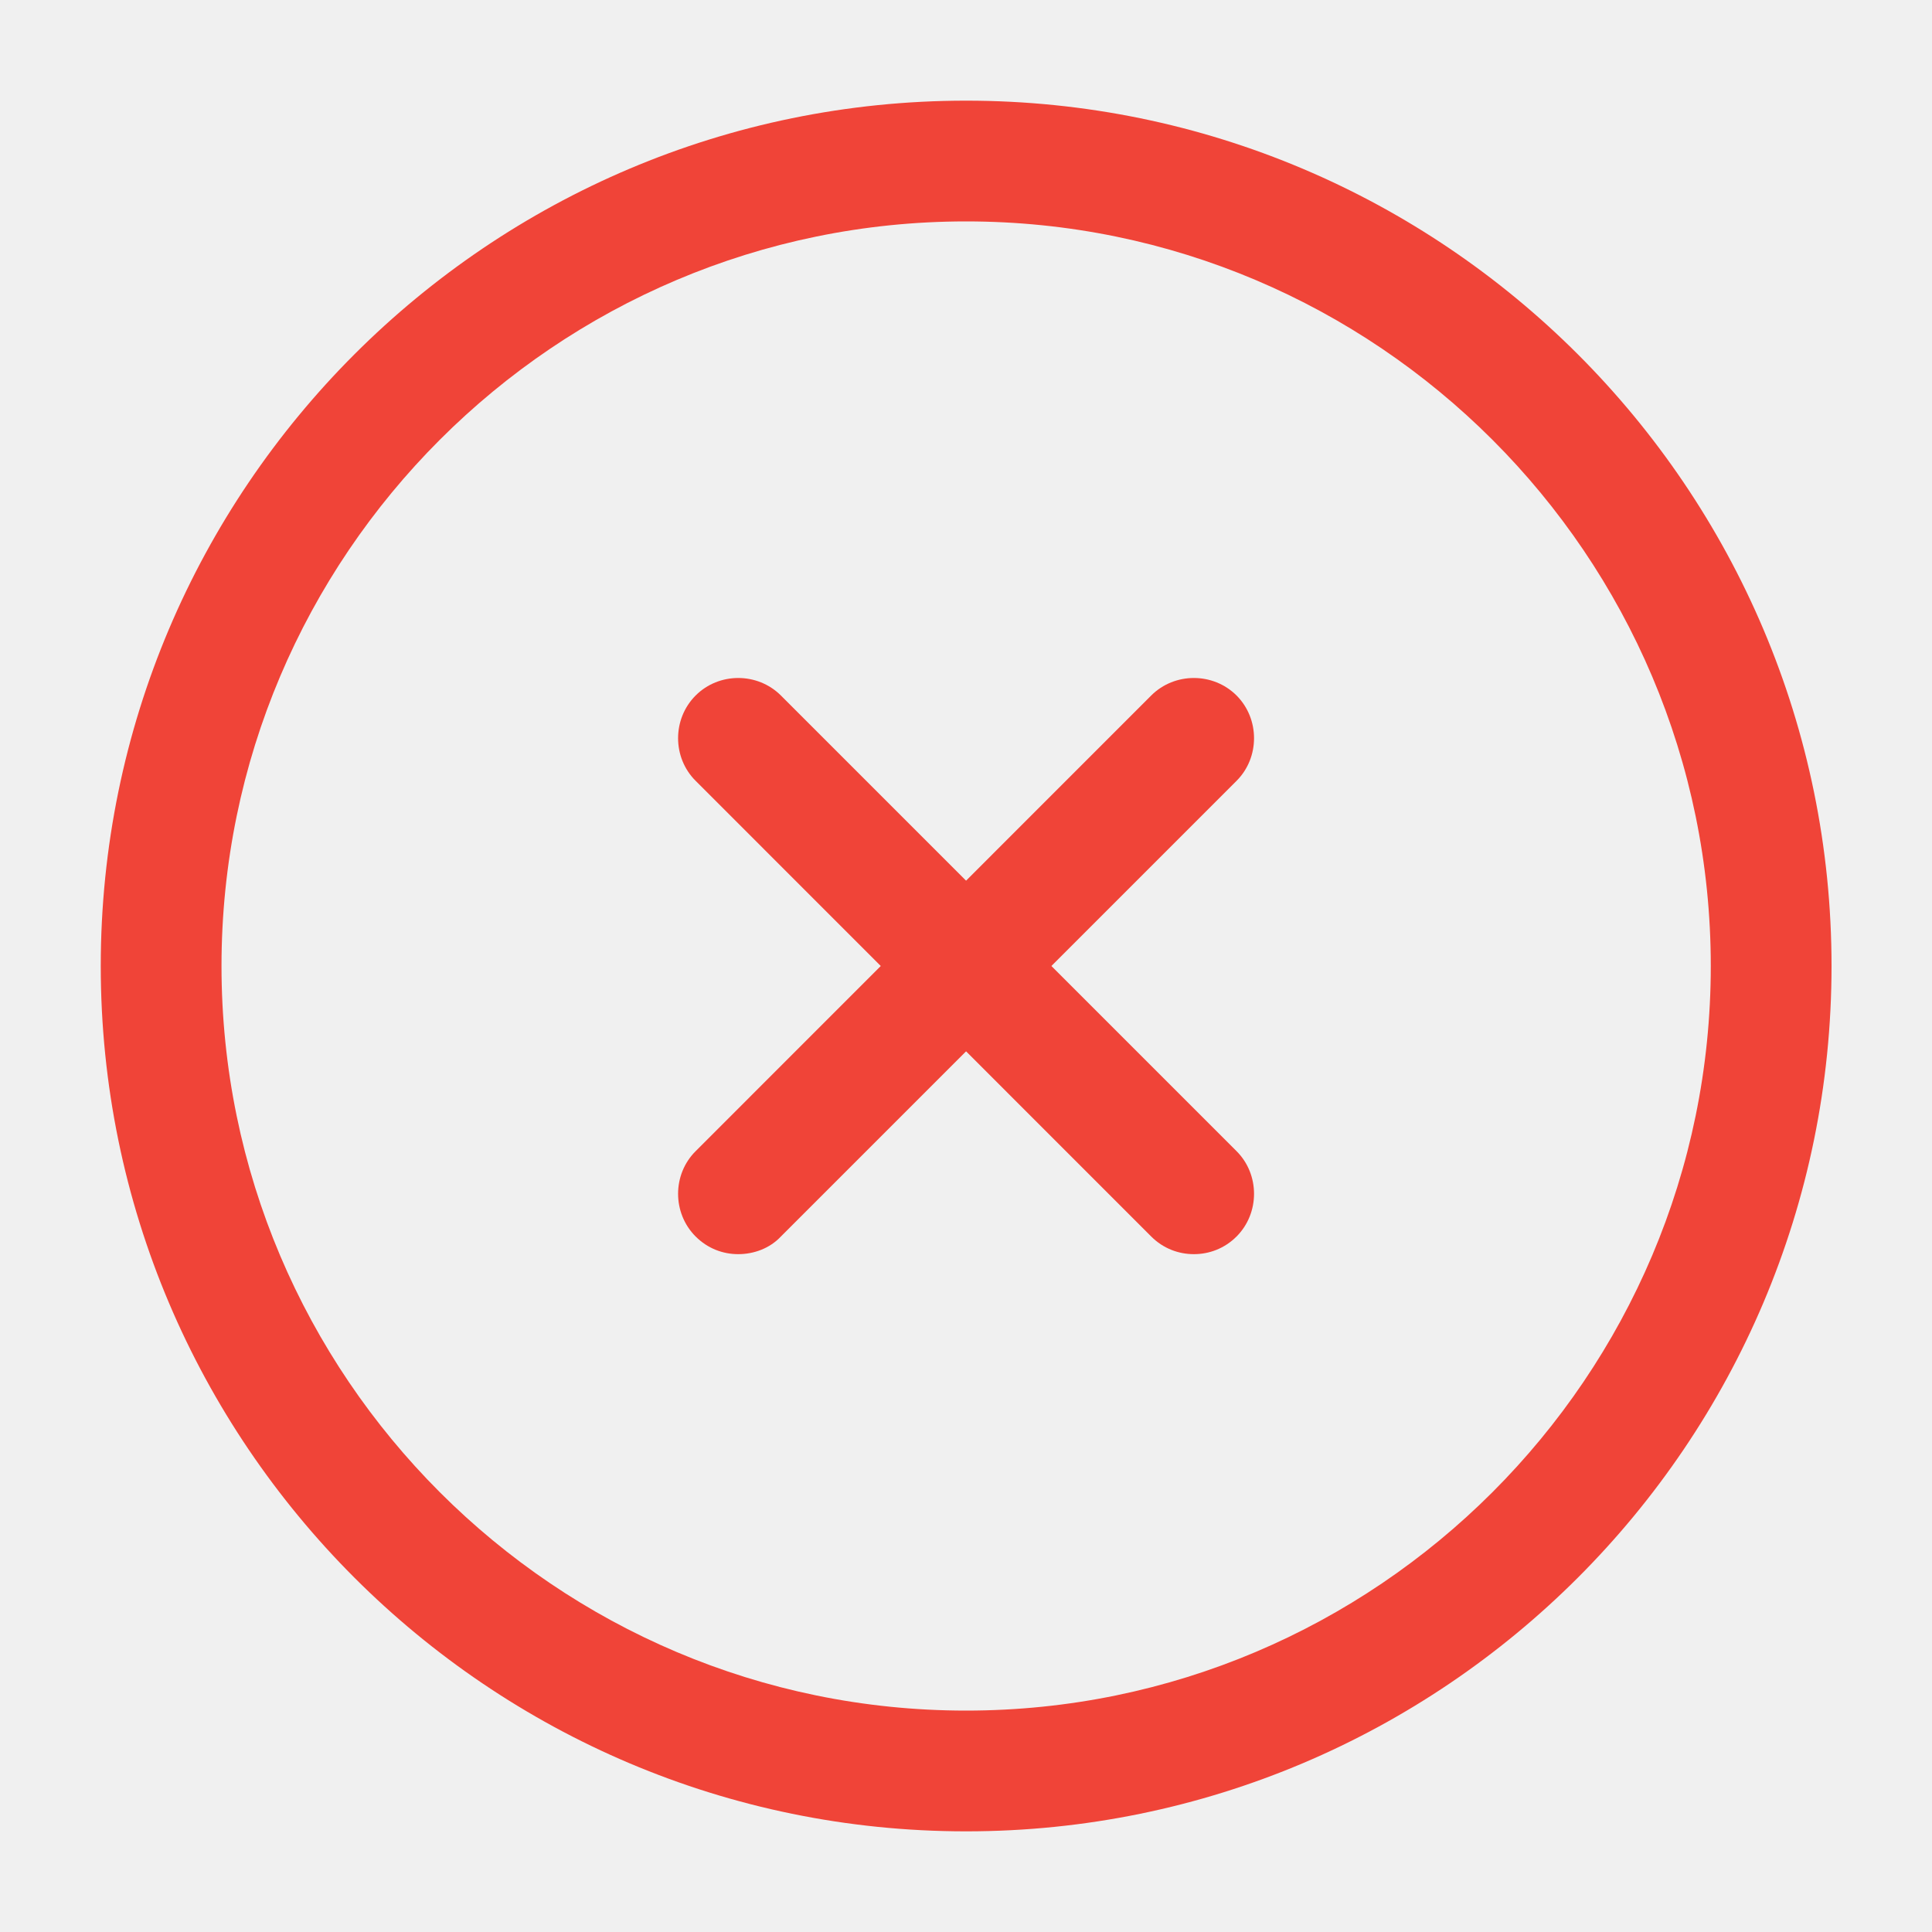
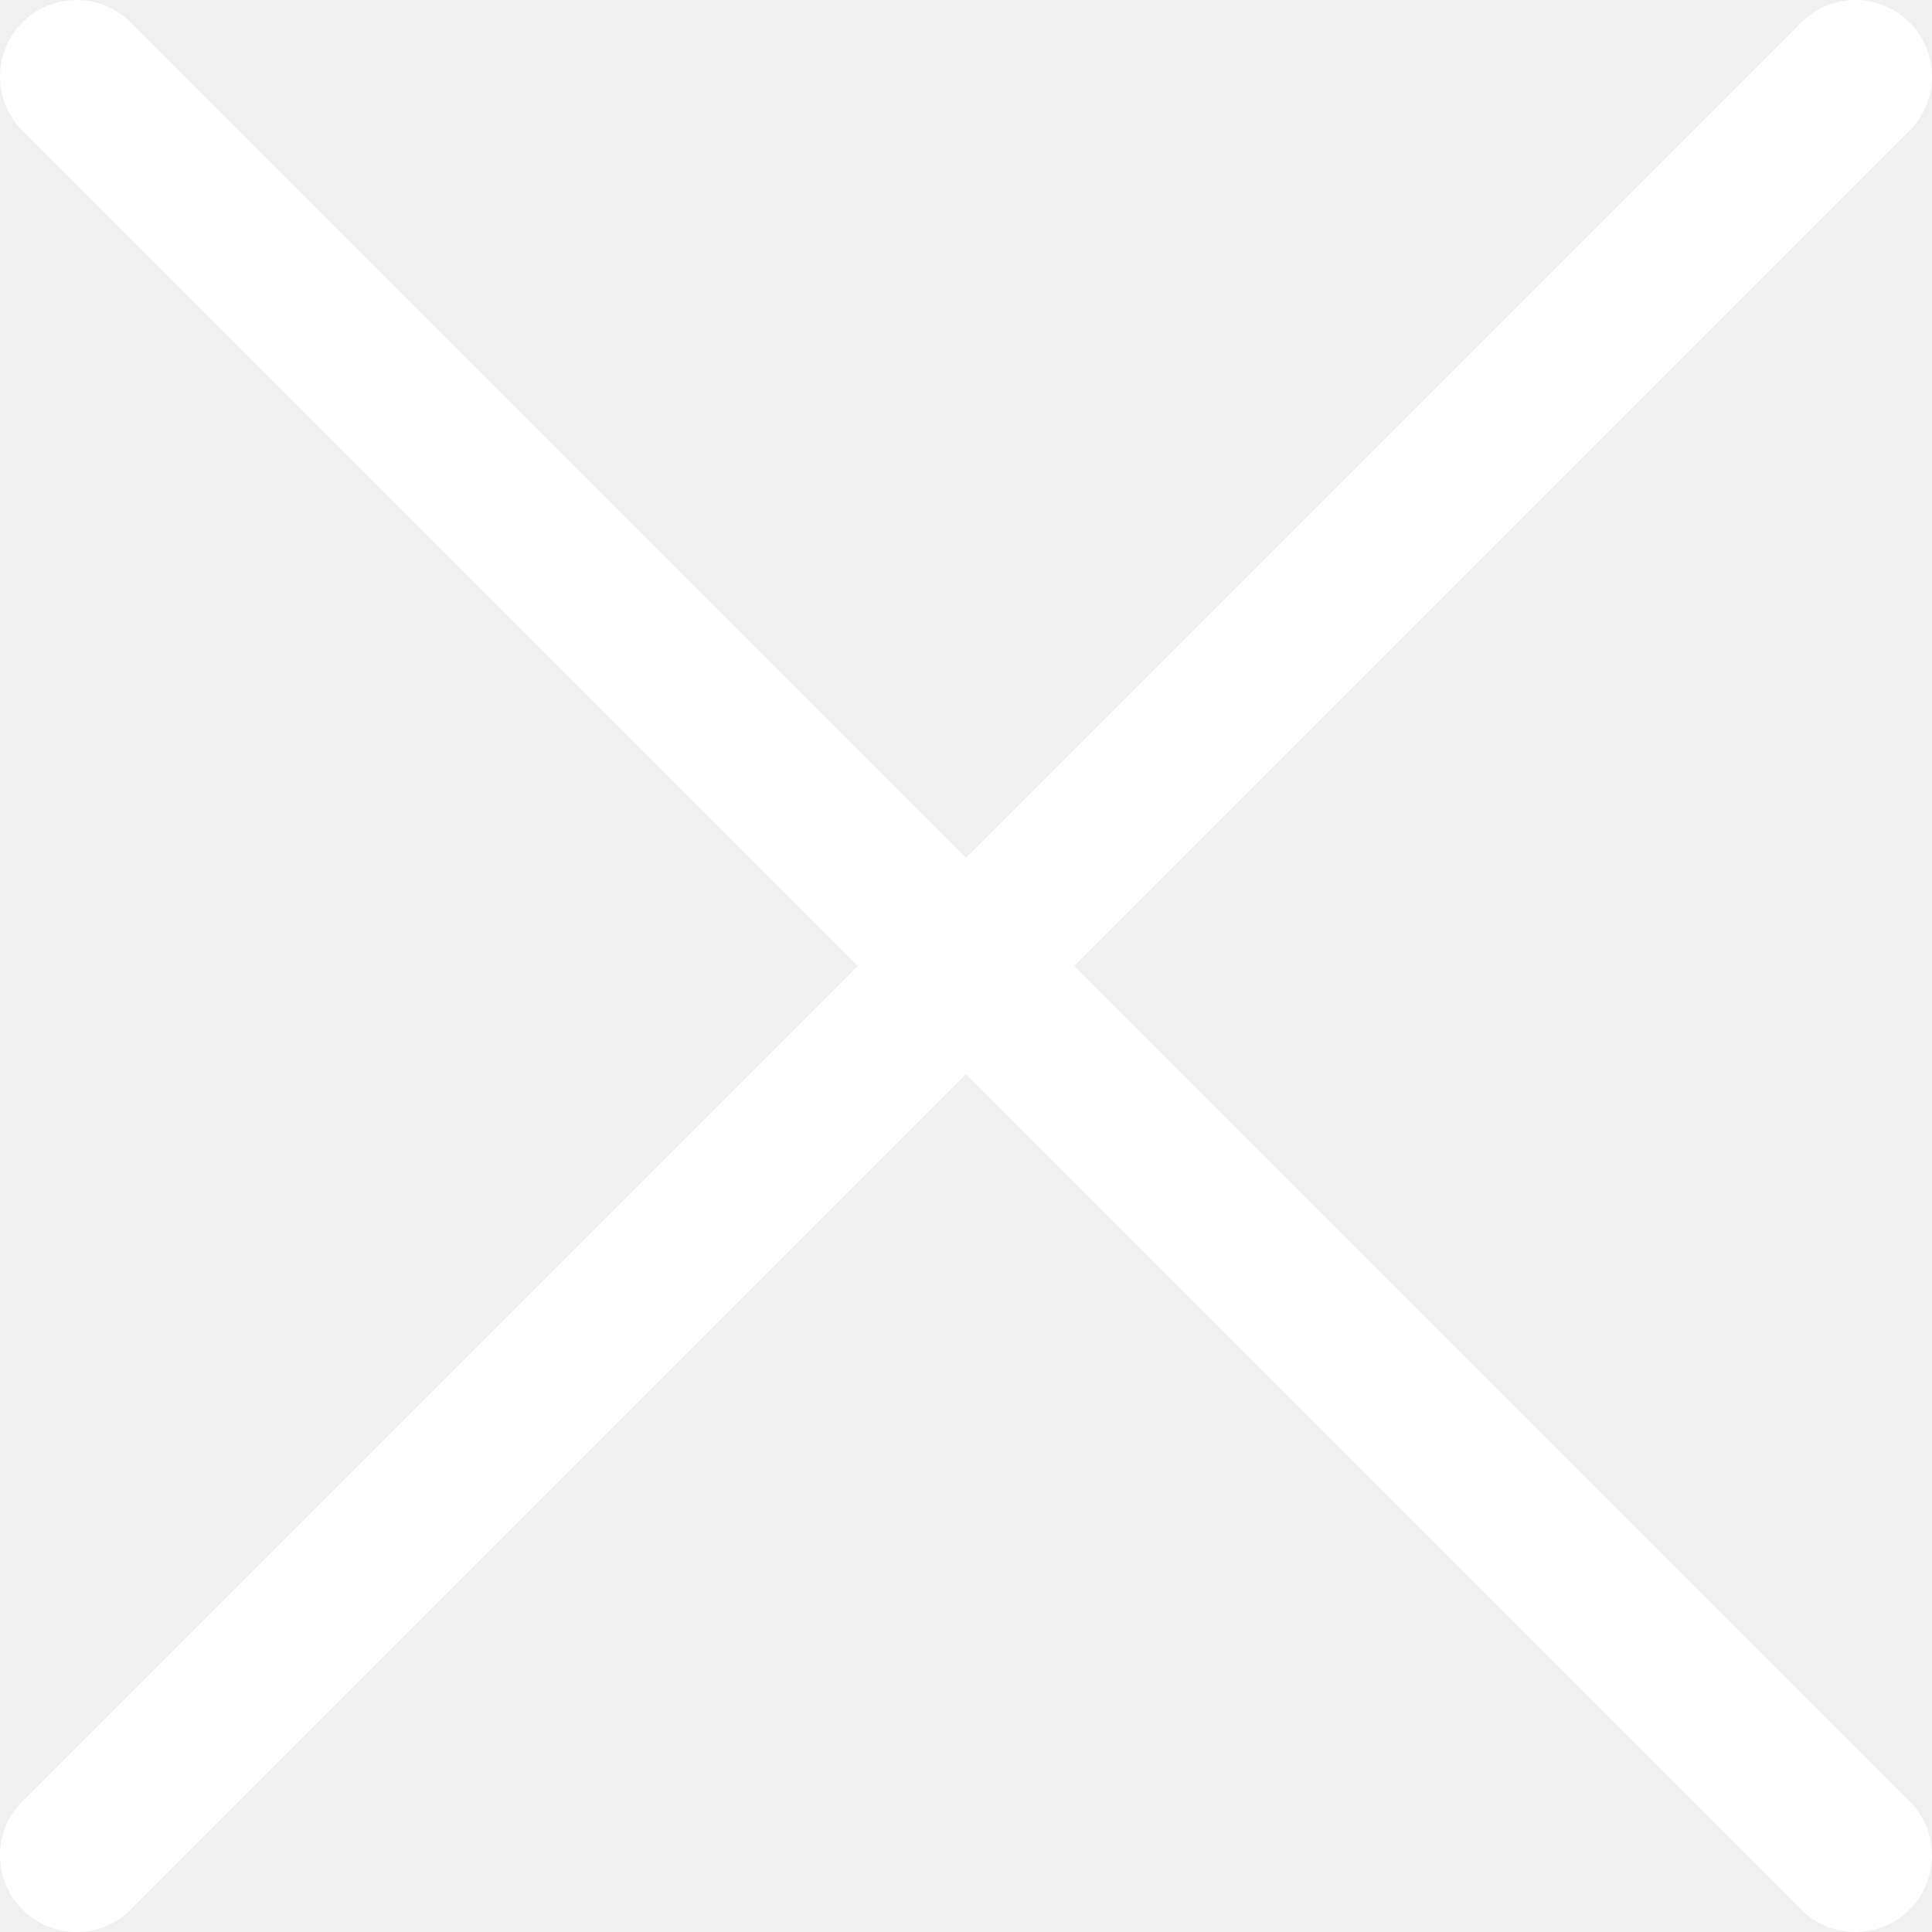
- <svg xmlns="http://www.w3.org/2000/svg" width="20" height="20" viewBox="0 0 20 20" fill="none">
-   <path d="M10.001 18.958C5.06 18.958 1.043 14.942 1.043 10C1.043 5.058 5.06 1.042 10.001 1.042C14.943 1.042 18.96 5.058 18.96 10C18.96 14.942 14.943 18.958 10.001 18.958ZM10.001 2.292C5.751 2.292 2.293 5.75 2.293 10C2.293 14.25 5.751 17.708 10.001 17.708C14.251 17.708 17.71 14.25 17.71 10C17.71 5.75 14.251 2.292 10.001 2.292Z" fill="#F04438" />
-   <path d="M7.642 12.983C7.484 12.983 7.326 12.925 7.201 12.8C6.959 12.558 6.959 12.158 7.201 11.917L11.917 7.2C12.159 6.958 12.559 6.958 12.801 7.2C13.042 7.442 13.042 7.842 12.801 8.083L8.084 12.8C7.967 12.925 7.801 12.983 7.642 12.983Z" fill="#F04438" />
-   <path d="M12.359 12.983C12.201 12.983 12.042 12.925 11.917 12.8L7.201 8.083C6.959 7.842 6.959 7.442 7.201 7.2C7.442 6.958 7.842 6.958 8.084 7.2L12.801 11.917C13.042 12.158 13.042 12.558 12.801 12.8C12.676 12.925 12.517 12.983 12.359 12.983Z" fill="#F04438" />
+ <svg xmlns="http://www.w3.org/2000/svg" version="1.1" id="Layer_1" x="0px" y="0px" width="122.878px" height="122.88px" viewBox="0 0 122.878 122.88" enable-background="new 0 0 122.878 122.88" xml:space="preserve">
+   <g>
+     <path fill="#FFFFFF" d="M1.426,8.313c-1.901-1.901-1.901-4.984,0-6.886c1.901-1.902,4.984-1.902,6.886,0l53.127,53.127l53.127-53.127c1.901-1.902,4.984-1.902,6.887,0c1.901,1.901,1.901,4.985,0,6.886L68.324,61.439l53.128,53.128c1.901,1.901,1.901,4.984,0,6.886c-1.902,1.902-4.985,1.902-6.887,0L61.438,68.326L8.312,121.453c-1.901,1.902-4.984,1.902-6.886,0c-1.901-1.901-1.901-4.984,0-6.886l53.127-53.128L1.426,8.313L1.426,8.313z" />
+   </g>
</svg>
